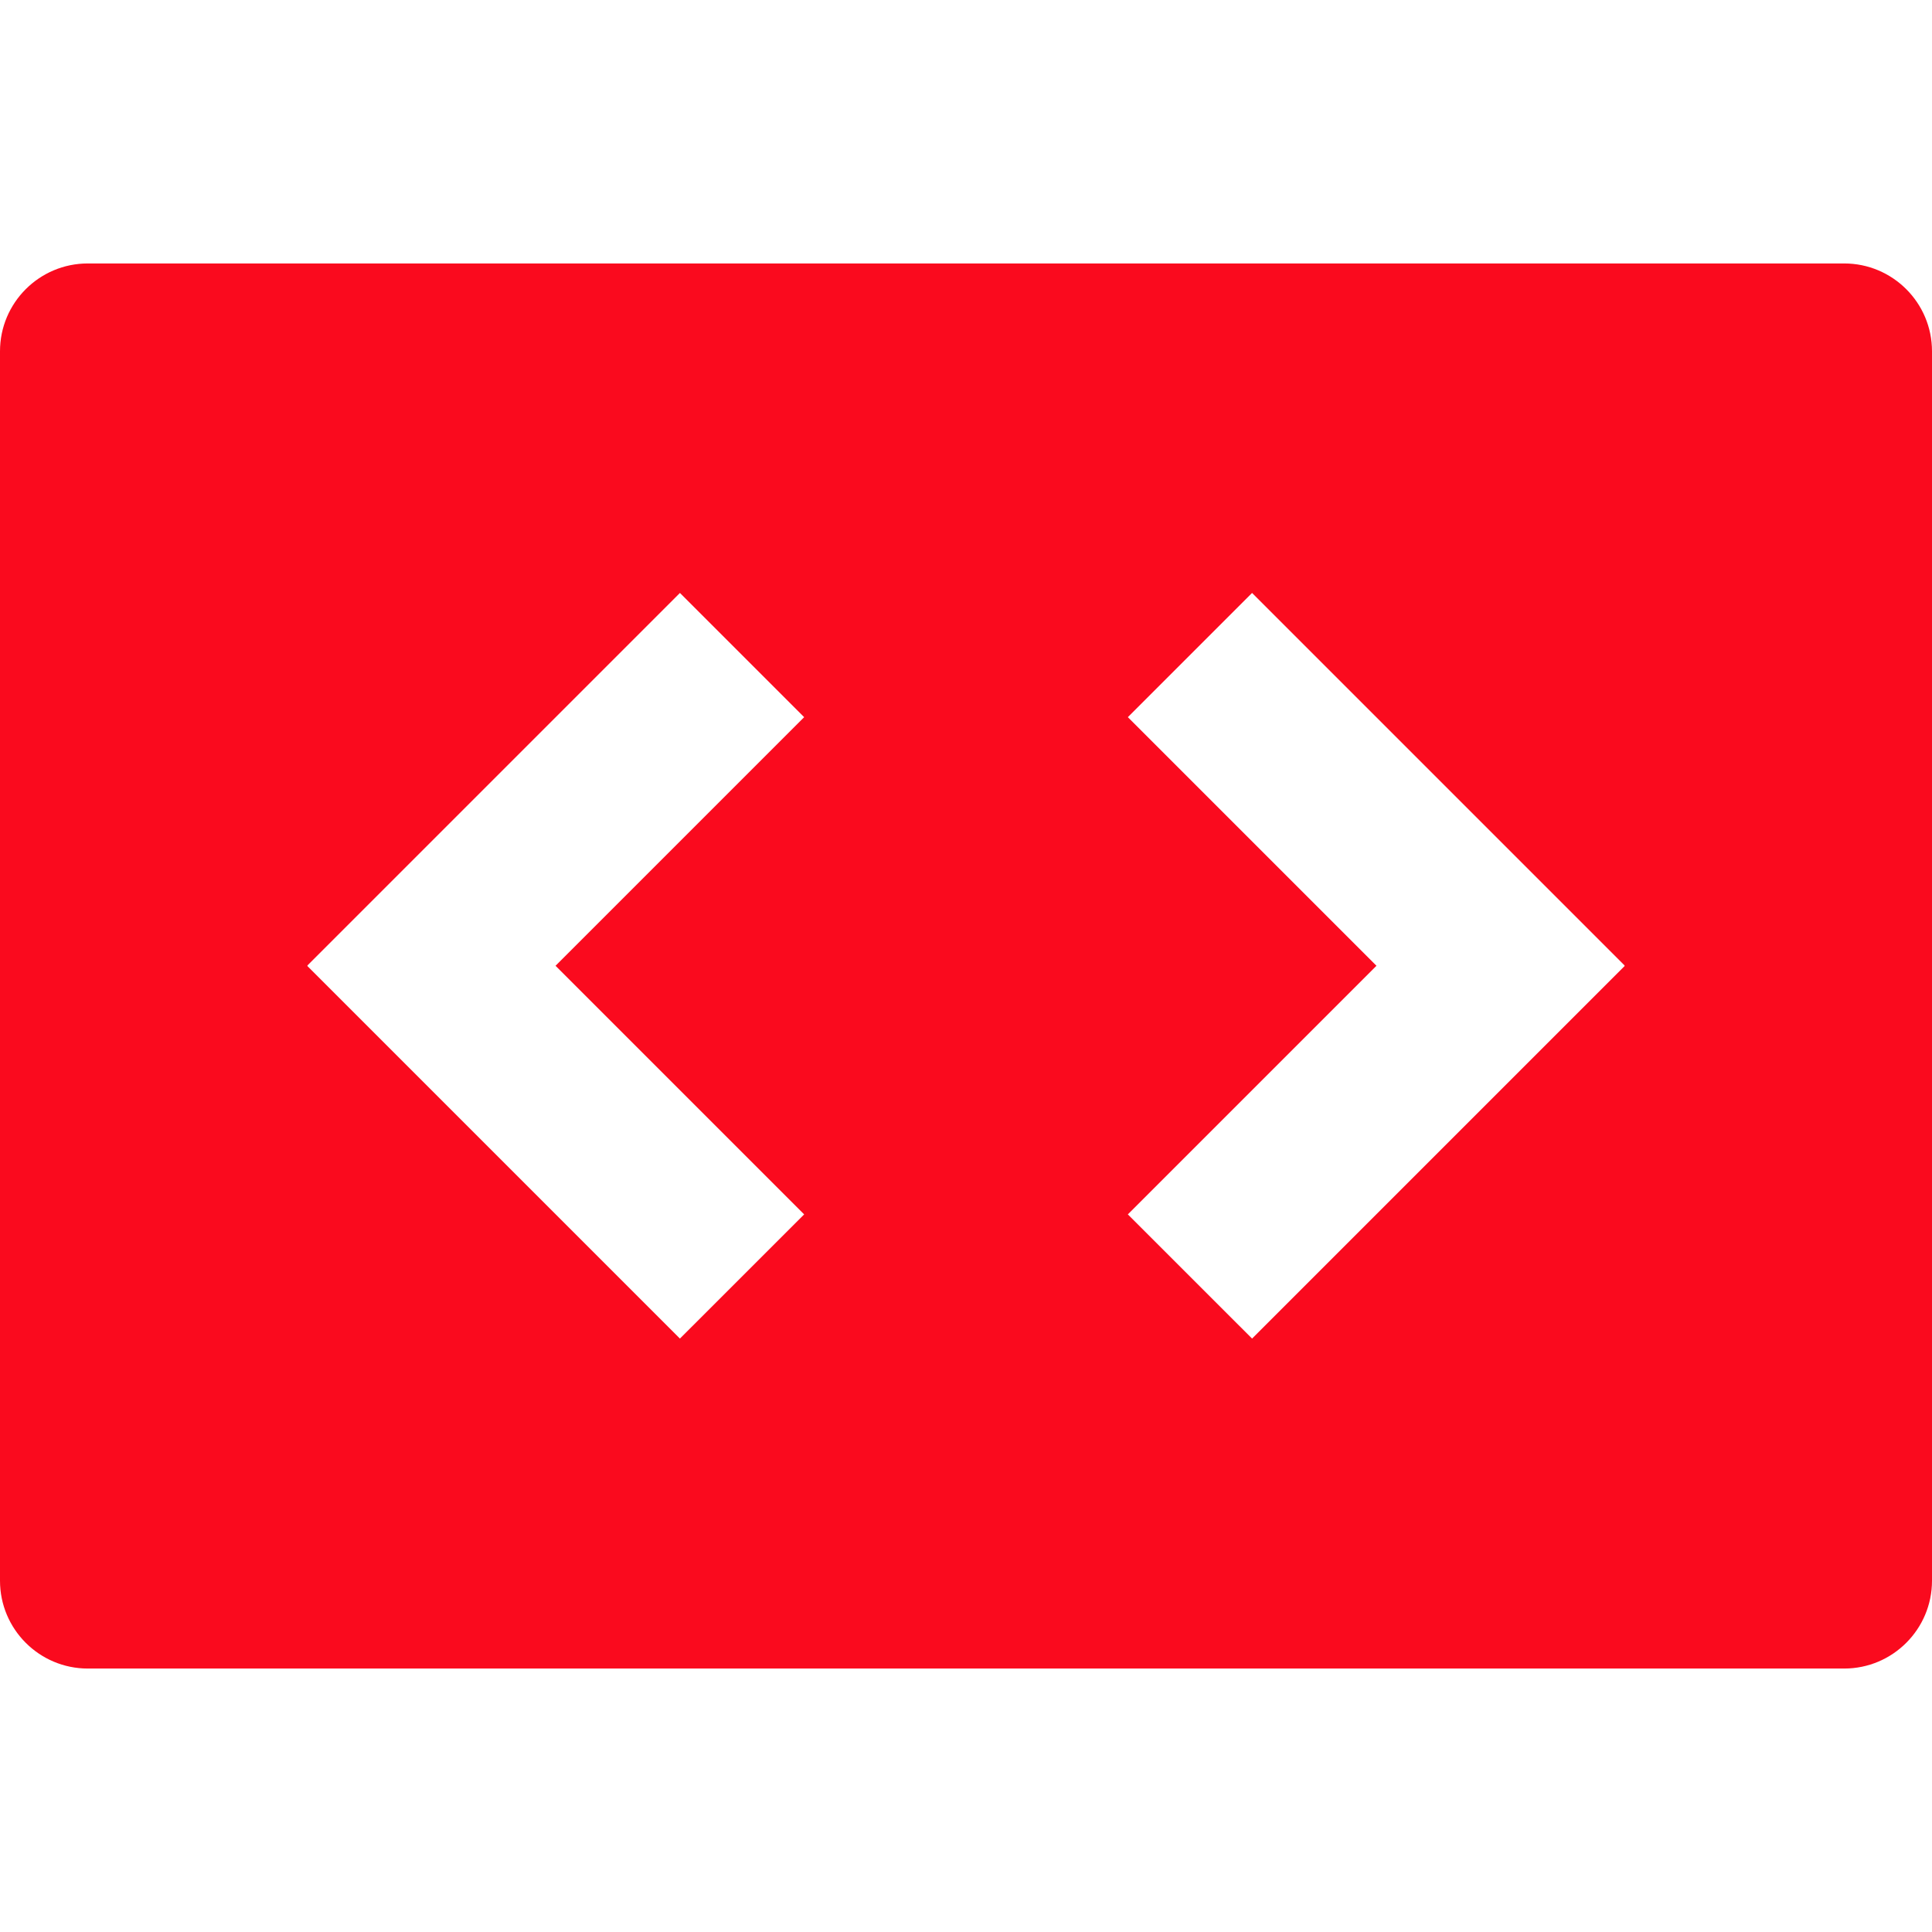
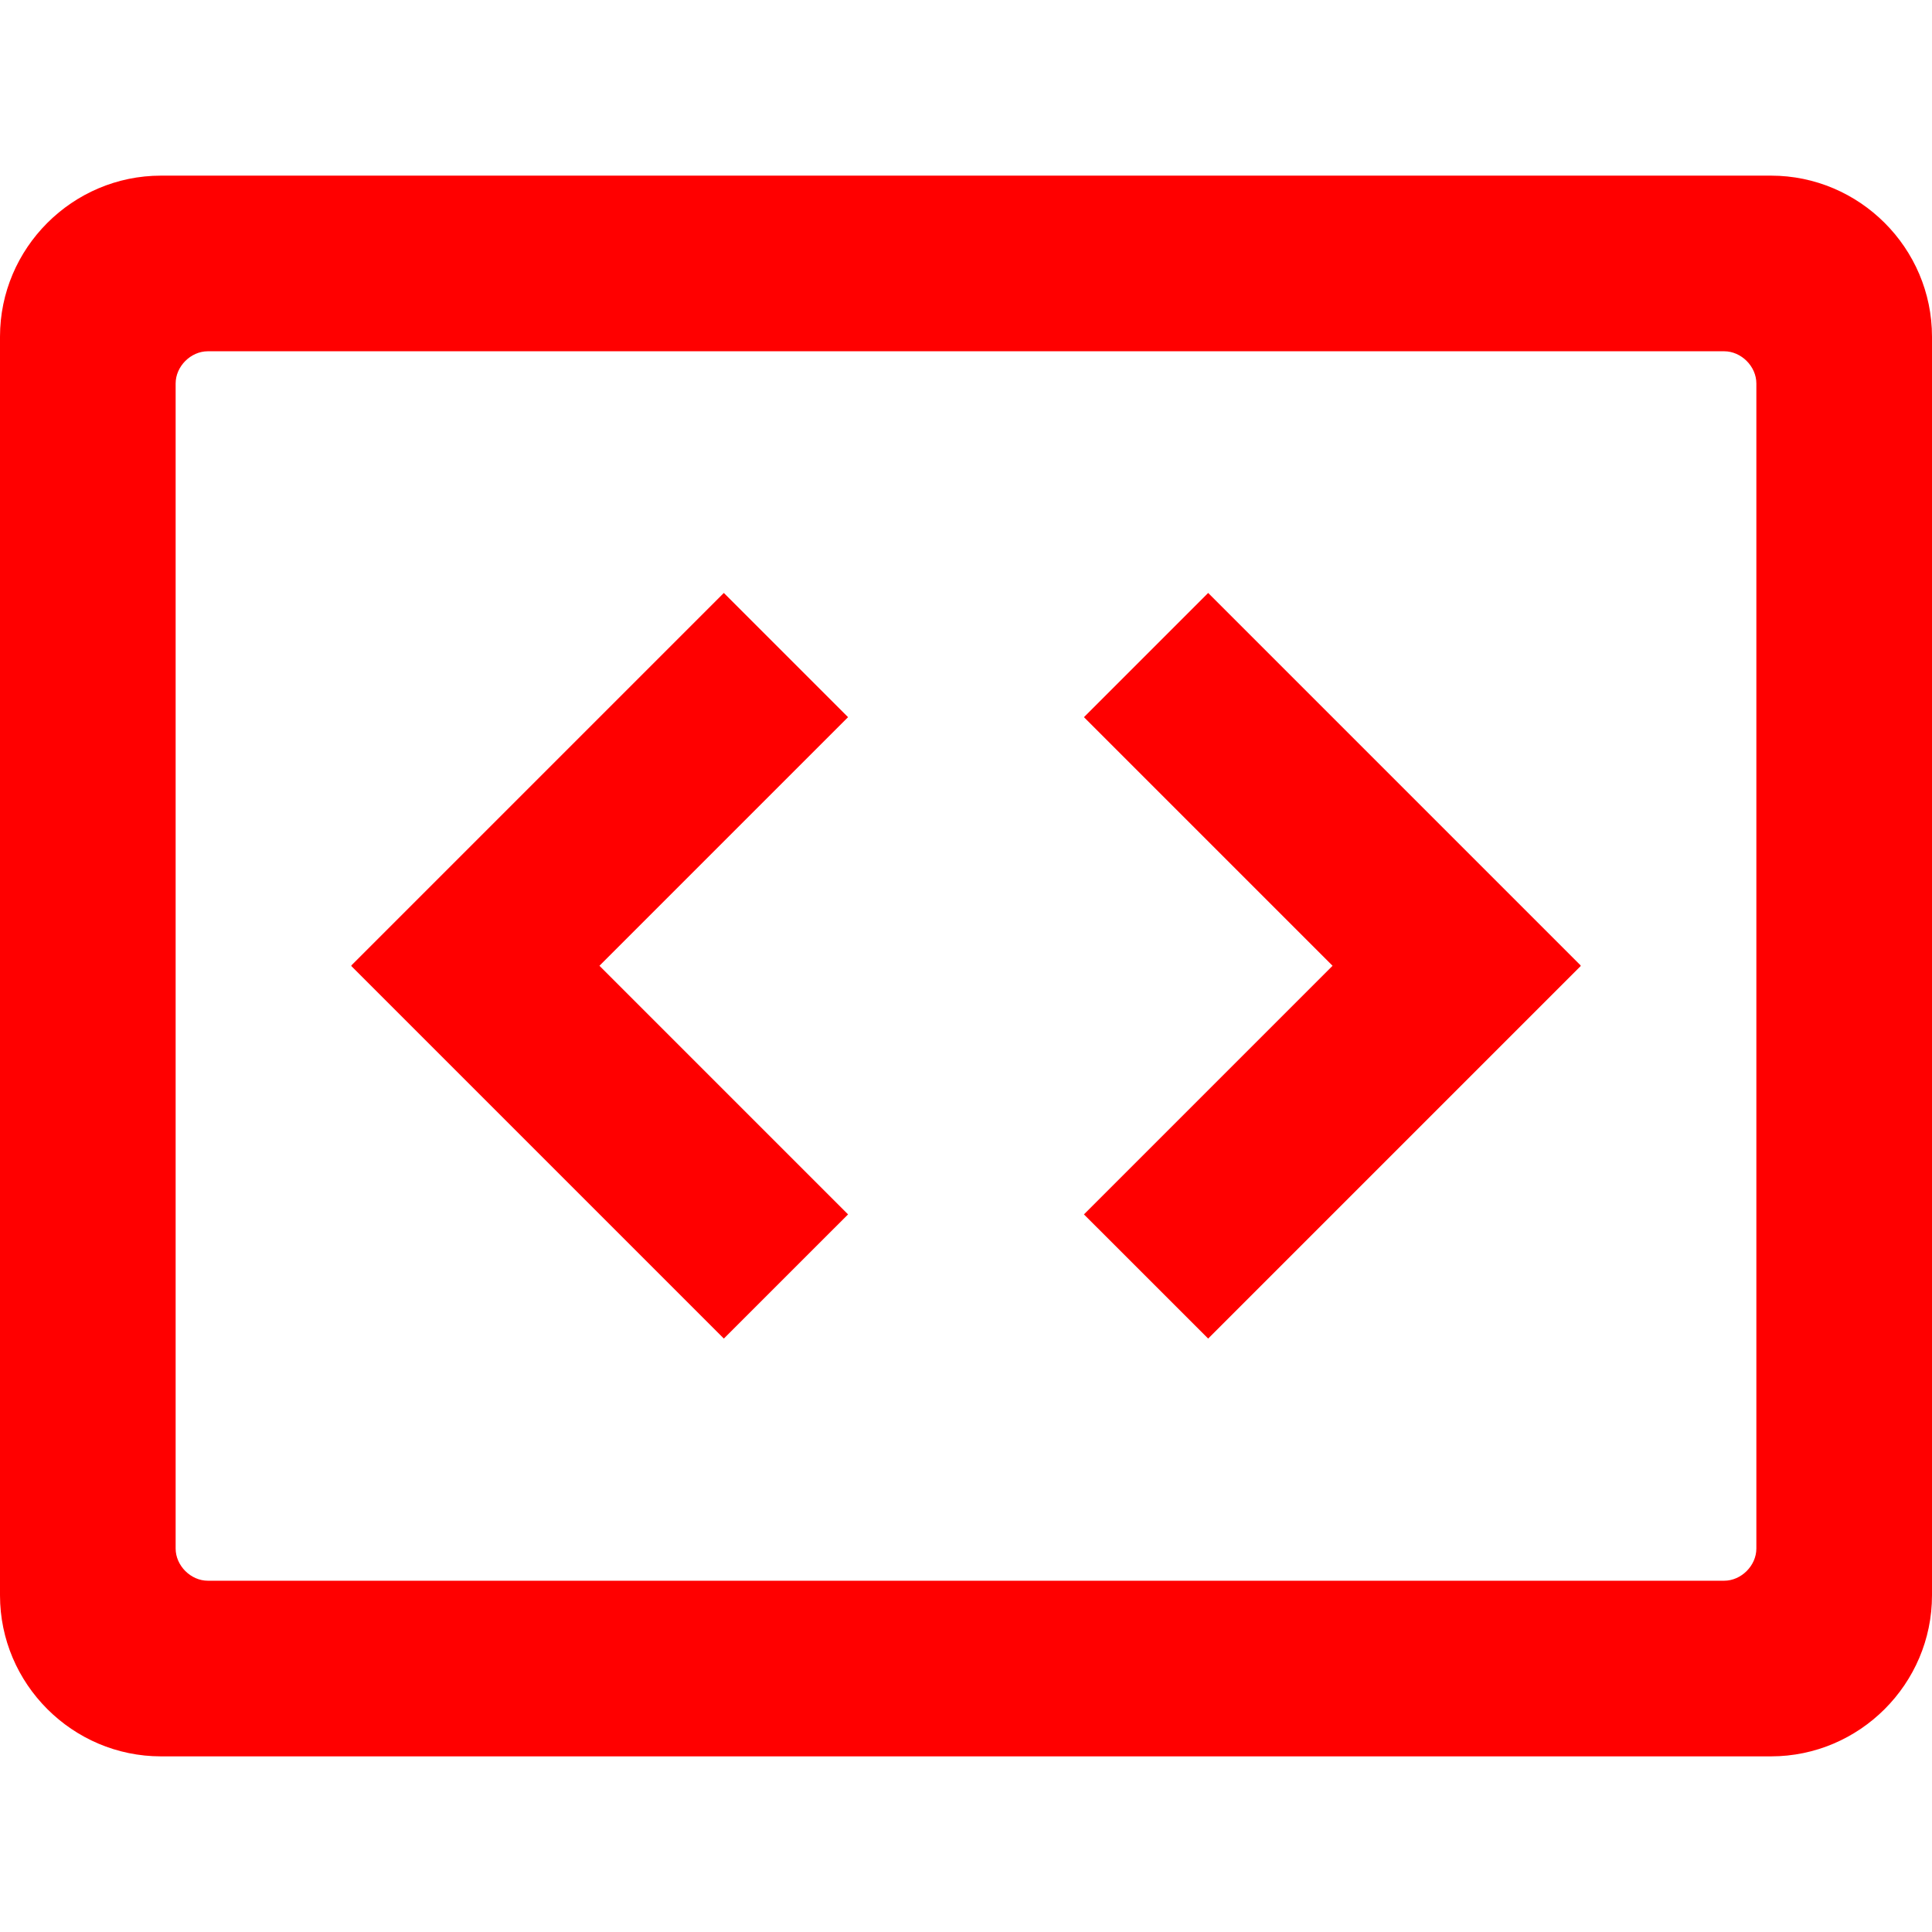
<svg xmlns="http://www.w3.org/2000/svg" width="100%" height="100%" viewBox="0 0 44 44" version="1.1" xml:space="preserve" style="fill-rule:evenodd;clip-rule:evenodd;stroke-linejoin:round;stroke-miterlimit:1.414;">
-   <path d="M42,6c1.104,0 2,0.896 2,2l0,28c0,1.104 -0.896,2 -2,2l-40,0c-1.104,0 -2,-0.896 -2,-2l0,-28c0,-1.104 0.896,-2 2,-2l40,0Zm-10.652,15.995l-5.662,-5.662l2.829,-2.829l8.485,8.485l-0.005,0.006l0.005,0.005l-8.485,8.485l-2.829,-2.828l5.662,-5.662Zm-24.343,0l-0.005,-0.006l8.485,-8.485l2.829,2.829l-5.662,5.662l5.662,5.662l-2.829,2.828l-8.485,-8.485l0.005,-0.005Z" style="fill:#fa0a1e;" />
+   <path id="LNPmkQY8Ks-Shape" d="M39.267,8l-34.534,0c-0.389,0 -0.733,0.344 -0.733,0.733l0,26.534c0,0.389 0.344,0.733 0.733,0.733l34.534,0c0.389,0 0.733,-0.344 0.733,-0.733l0,-26.534c0,-0.389 -0.344,-0.733 -0.733,-0.733Zm4.733,-0.333l0,28.666c0,2.017 -1.65,3.667 -3.667,3.667l-36.666,0c-2.017,0 -3.667,-1.65 -3.667,-3.667l0,-28.666c0,-2.017 1.65,-3.667 3.667,-3.667l36.666,0c2.017,0 3.667,1.65 3.667,3.667Z" style="fill:#f00;fill-rule:nonzero;" />
+   <path d="M30.348,21.995l-5.662,-5.662l2.829,-2.829l8.485,8.485l-0.005,0.006l0.005,0.005l-8.485,8.485l-2.829,-2.828l5.662,-5.662Zm-22.343,0l-0.005,-0.006l8.485,-8.485l2.829,2.829l-5.662,5.662l5.662,5.662l-2.829,2.828l-8.485,-8.485l0.005,-0.005Z" style="fill:#f00;" />
</svg>
